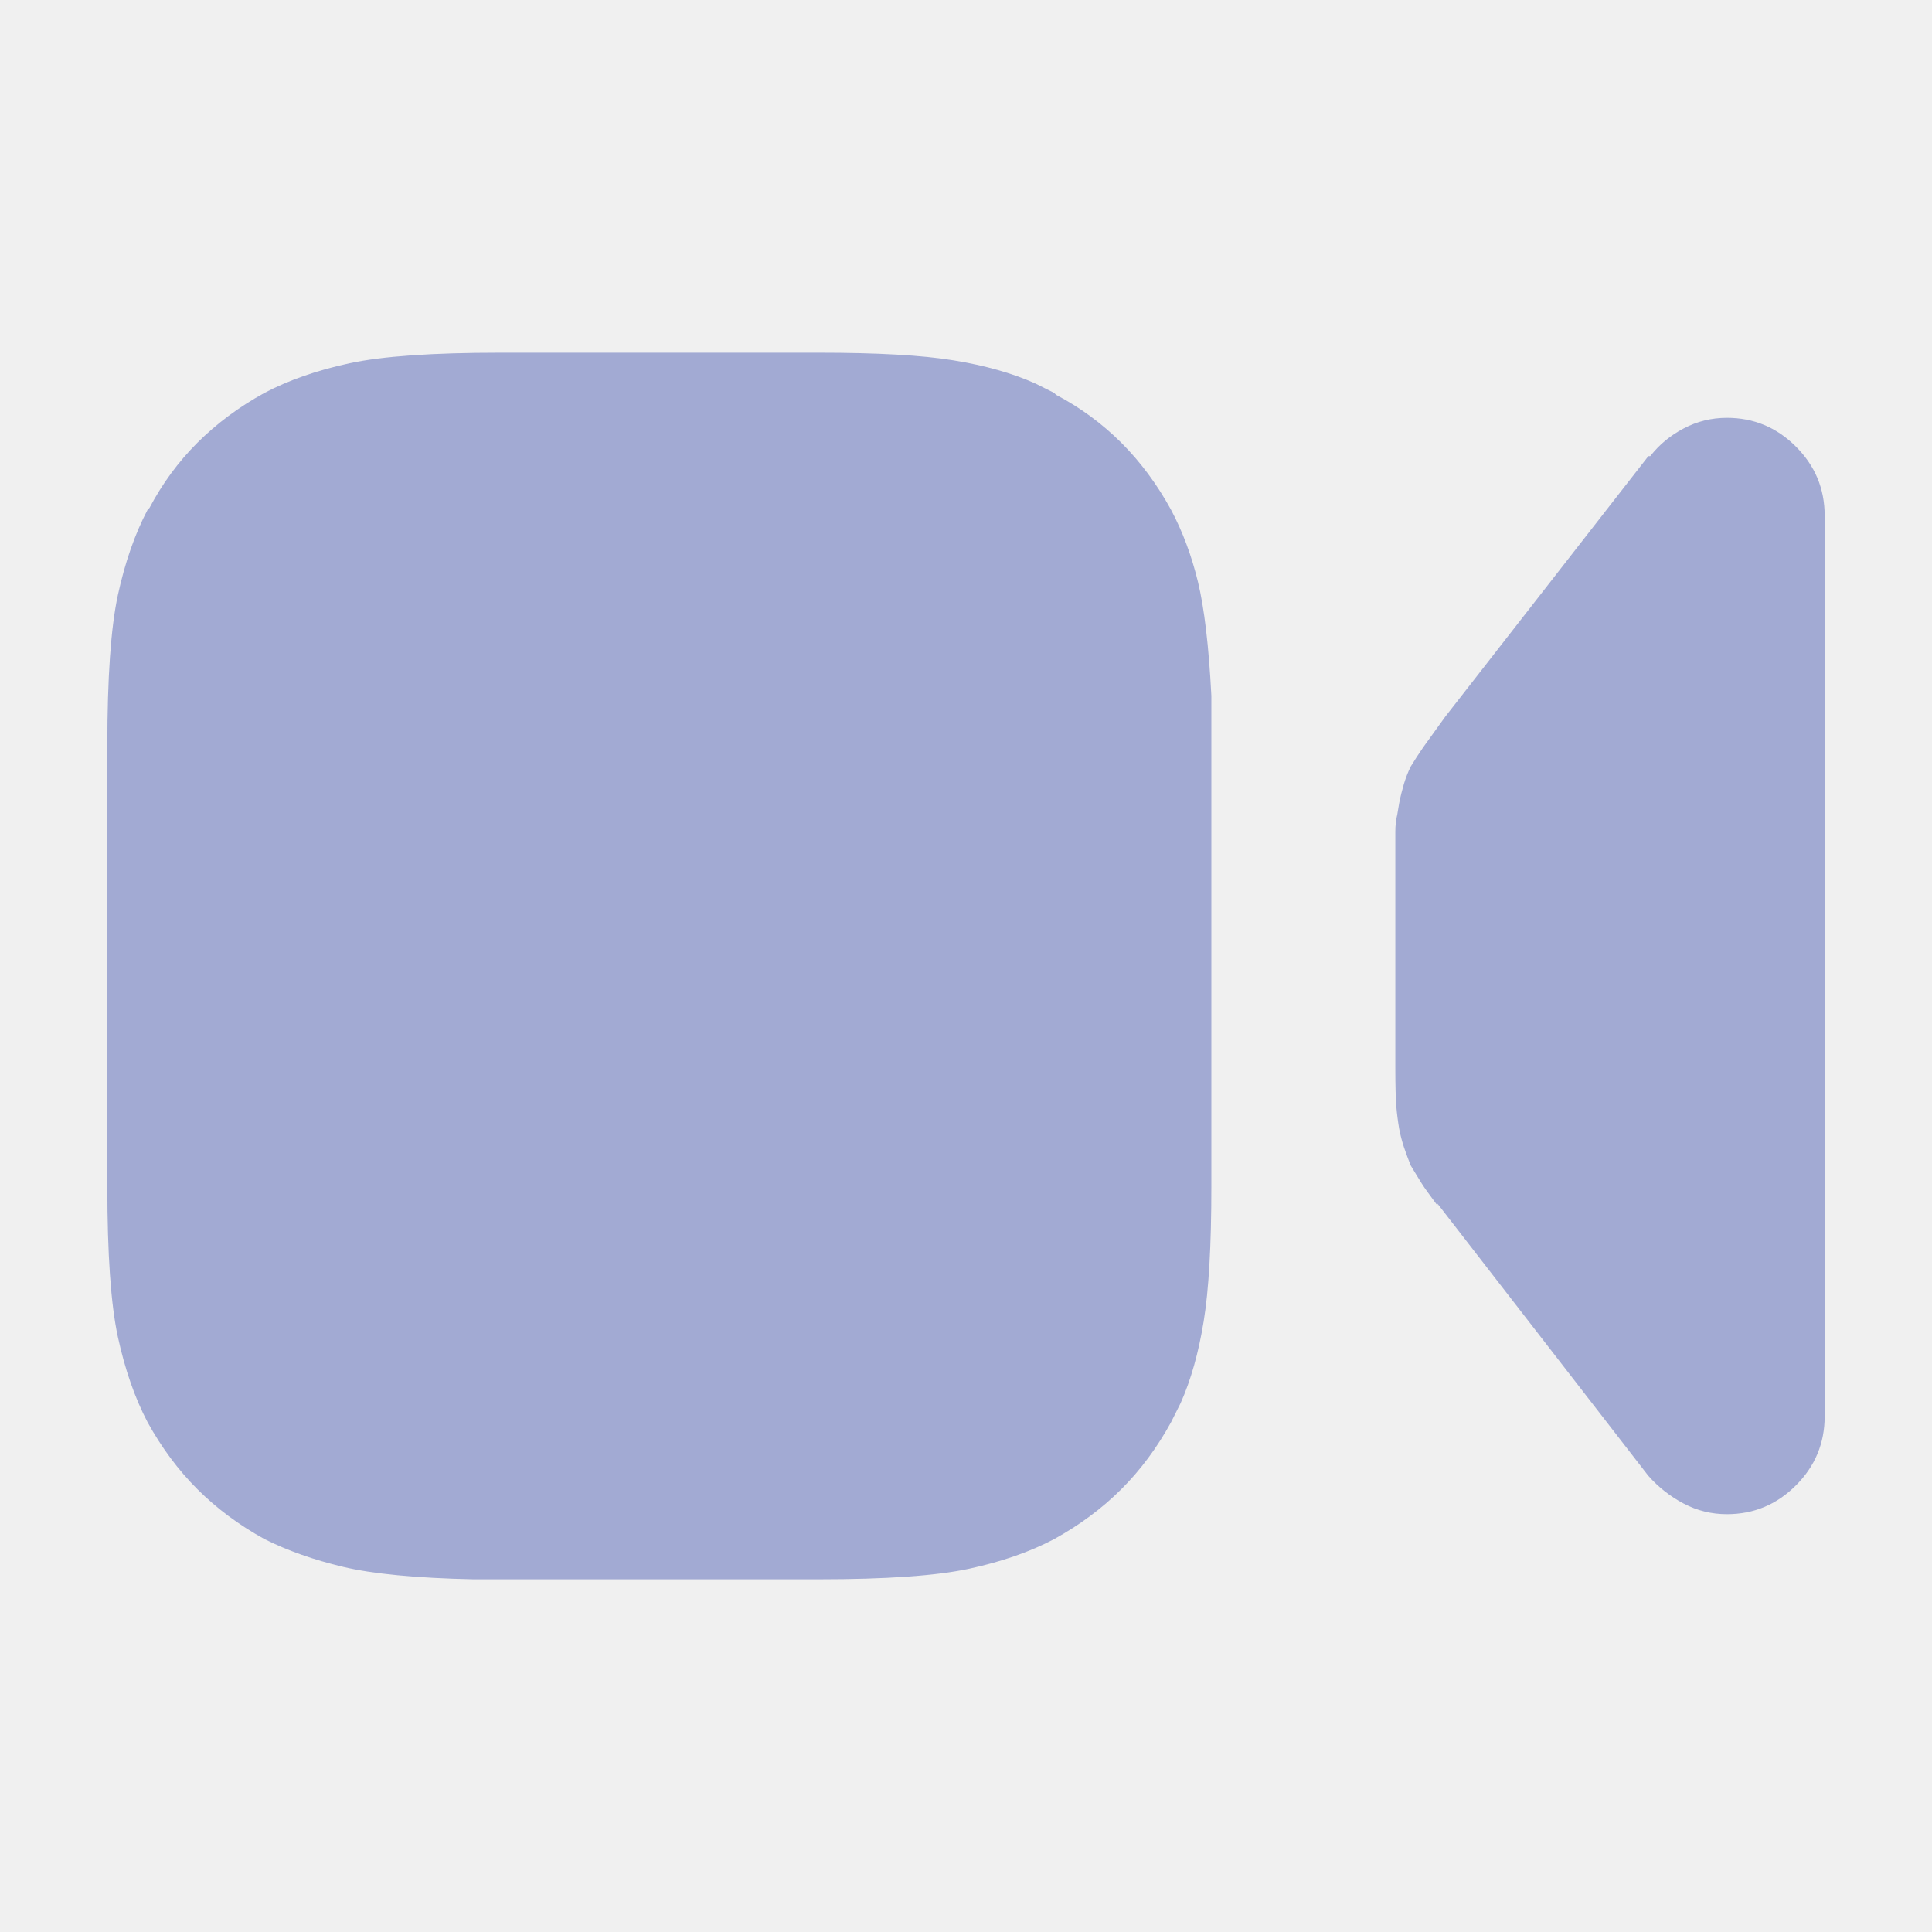
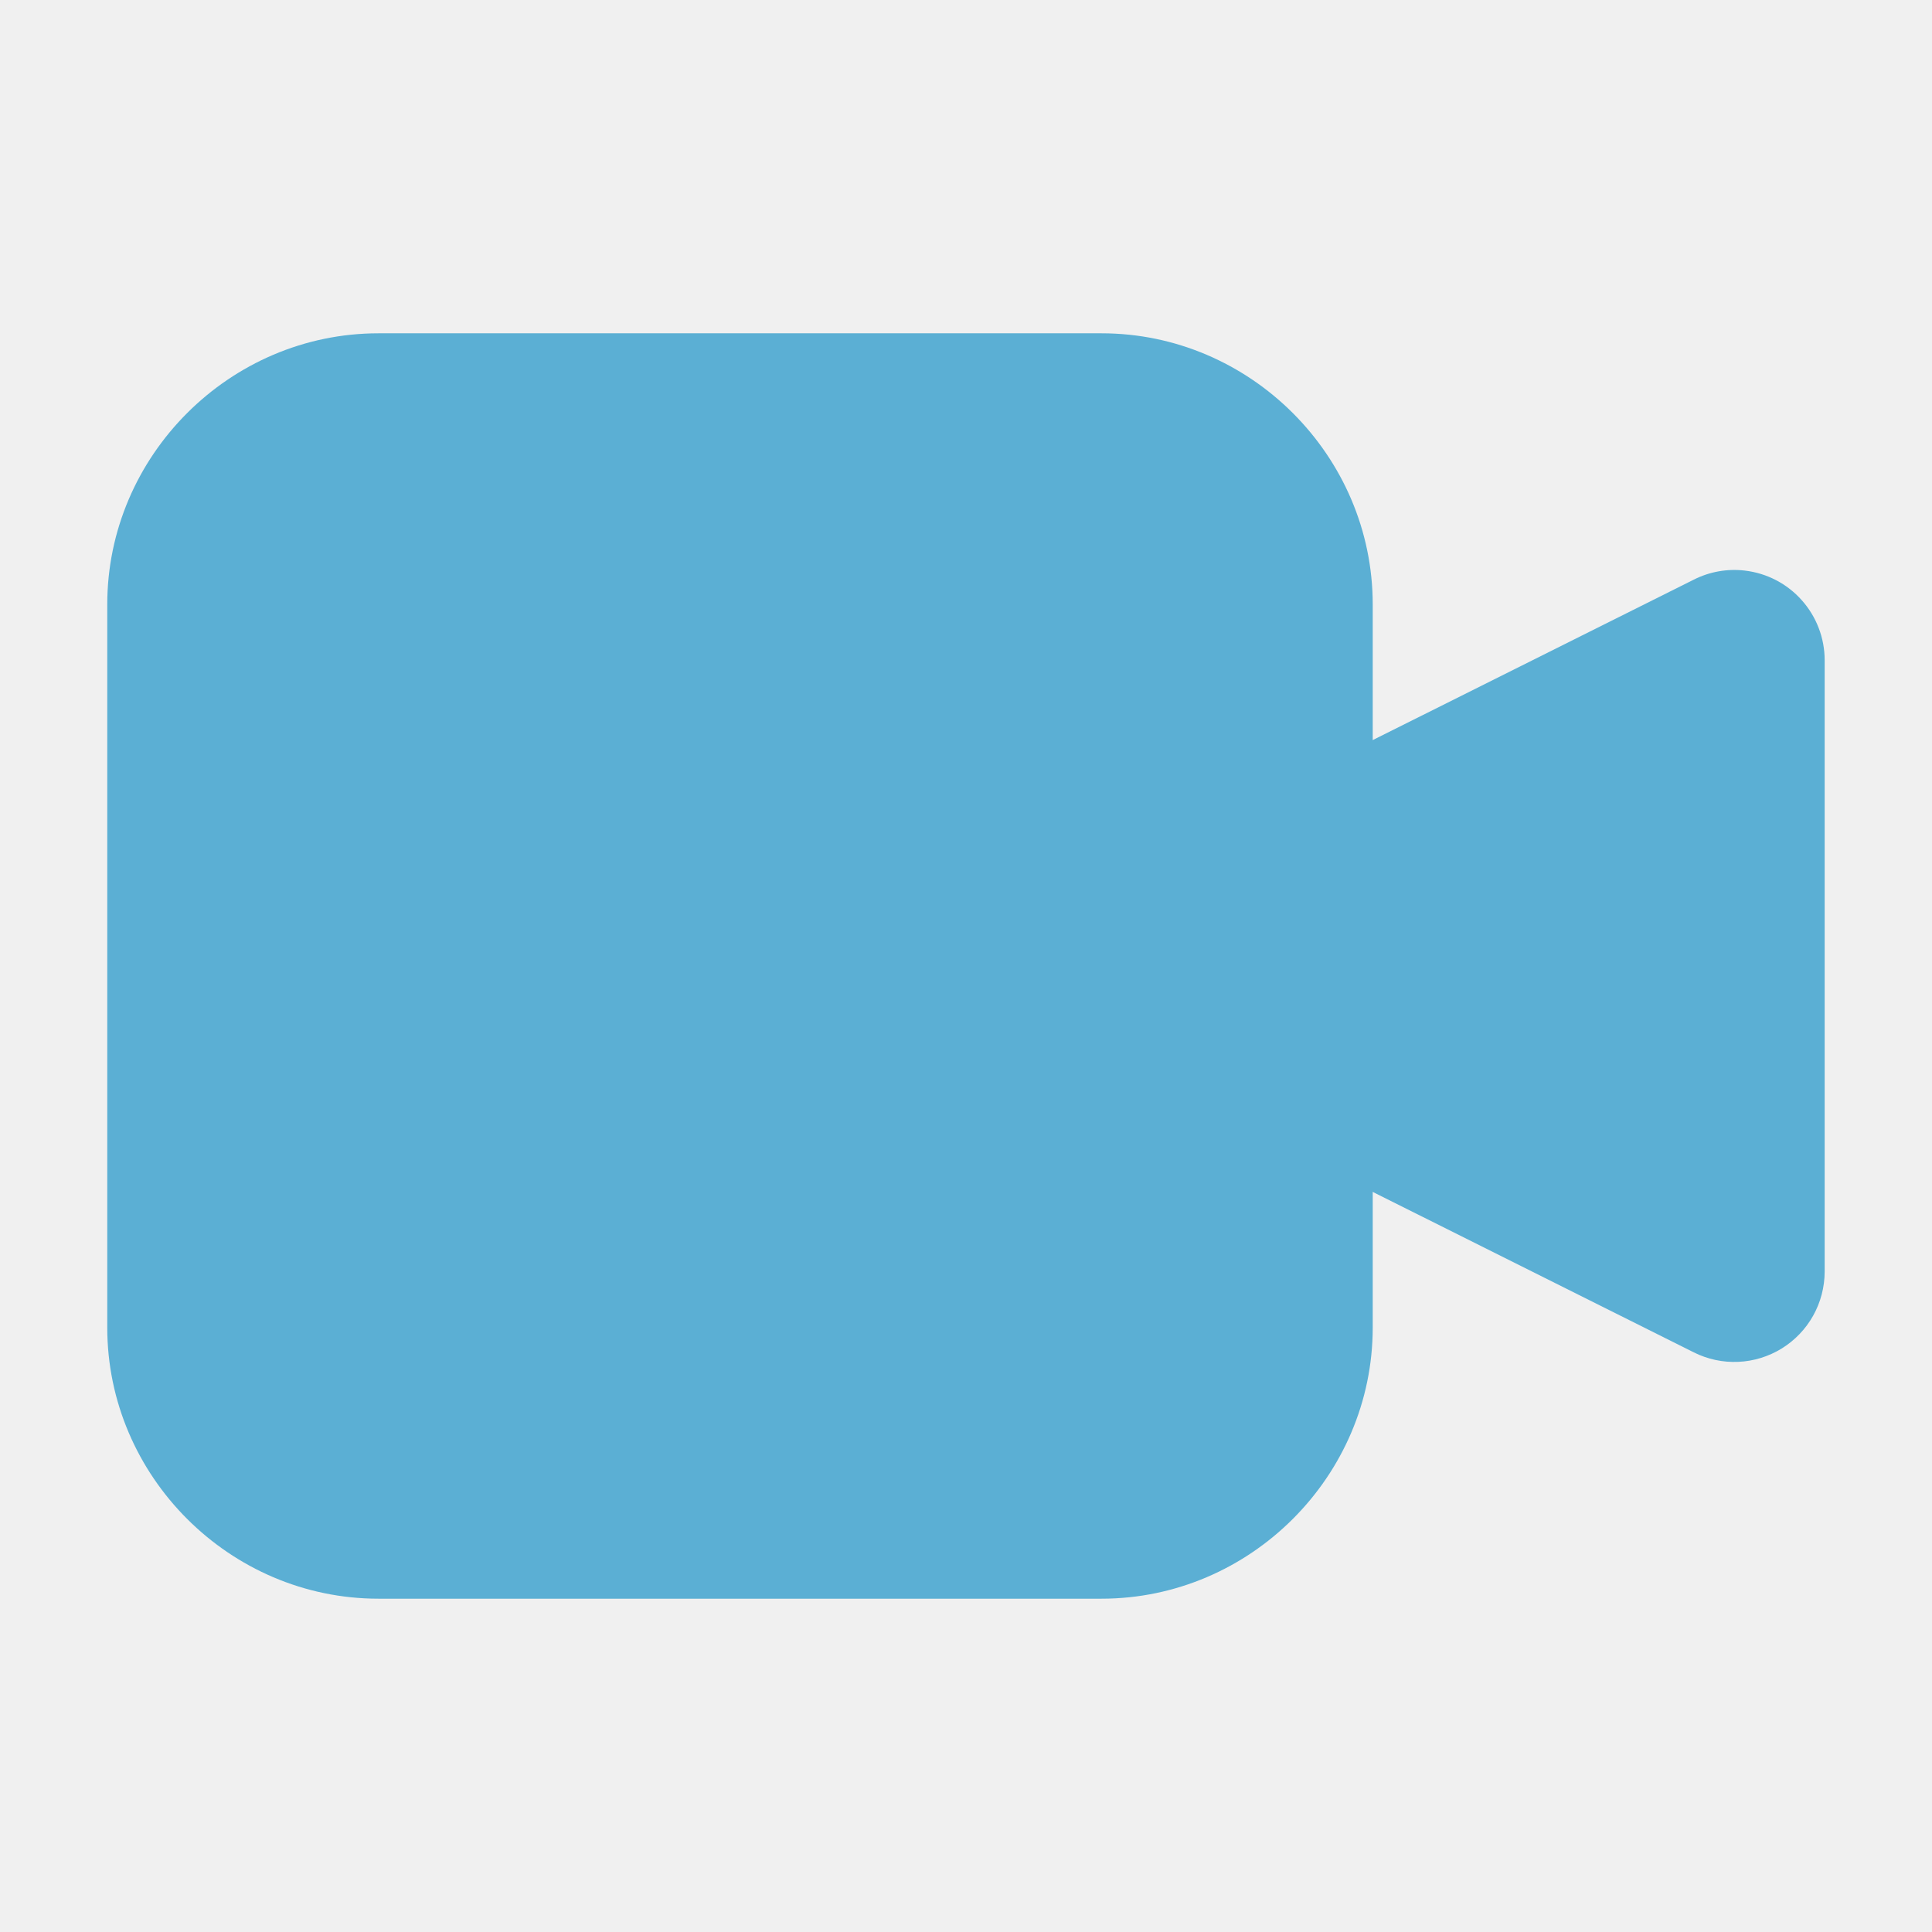
<svg xmlns="http://www.w3.org/2000/svg" width="27" height="27" viewBox="0 0 27 27" fill="none">
-   <path d="M20.089 16.821L23.036 20.625C23.179 20.786 23.344 20.915 23.531 21.013C23.719 21.112 23.92 21.161 24.134 21.161C24.509 21.161 24.83 21.027 25.098 20.759C25.366 20.491 25.5 20.17 25.5 19.795V7.205C25.5 6.83 25.366 6.509 25.098 6.241C24.83 5.973 24.509 5.839 24.134 5.839C23.92 5.839 23.719 5.888 23.531 5.987C23.344 6.085 23.188 6.214 23.062 6.375H23.036L20.196 10.018C20.054 10.214 19.951 10.357 19.888 10.446C19.826 10.536 19.768 10.625 19.714 10.714C19.679 10.786 19.647 10.866 19.62 10.955C19.594 11.045 19.571 11.134 19.554 11.223L19.527 11.384C19.509 11.455 19.5 11.536 19.5 11.625V11.866V11.88V11.893V14.92C19.5 15.17 19.505 15.348 19.513 15.455C19.522 15.562 19.536 15.67 19.554 15.777C19.571 15.866 19.594 15.951 19.62 16.031C19.647 16.112 19.679 16.196 19.714 16.286L19.795 16.42C19.848 16.509 19.897 16.585 19.942 16.647C19.987 16.71 20.036 16.777 20.089 16.848V16.821ZM6.616 22.071H11.438C12.384 22.071 13.085 22.022 13.54 21.924C13.995 21.826 14.393 21.688 14.732 21.509C15.089 21.312 15.402 21.08 15.67 20.812C15.938 20.545 16.17 20.232 16.366 19.875L16.5 19.607C16.643 19.286 16.75 18.906 16.821 18.469C16.893 18.031 16.929 17.402 16.929 16.58V10.42V9.723C16.893 9.027 16.83 8.496 16.741 8.129C16.652 7.763 16.527 7.429 16.366 7.125C16.17 6.768 15.938 6.455 15.67 6.187C15.402 5.92 15.098 5.696 14.759 5.518L14.732 5.491L14.464 5.357C14.143 5.214 13.763 5.107 13.326 5.036C12.888 4.964 12.259 4.929 11.438 4.929H6.991C6.045 4.929 5.344 4.978 4.888 5.076C4.433 5.174 4.036 5.312 3.696 5.491C3.339 5.687 3.027 5.92 2.759 6.187C2.491 6.455 2.268 6.759 2.089 7.098L2.062 7.125C1.884 7.464 1.746 7.862 1.647 8.317C1.549 8.772 1.5 9.473 1.5 10.42V16.58C1.5 17.527 1.549 18.228 1.647 18.683C1.746 19.138 1.884 19.536 2.062 19.875C2.259 20.232 2.491 20.545 2.759 20.812C3.027 21.08 3.339 21.312 3.696 21.509C4.018 21.67 4.384 21.799 4.795 21.897C5.205 21.995 5.812 22.054 6.616 22.071Z" fill="#A2AAD3" />
+   <g clip-path="url(#clip0_154_331)">
+     <path d="M24.384 7.974C24.14 7.945 23.892 7.989 23.672 8.1L17.921 10.974V16.026L23.672 18.9C23.864 18.996 24.078 19.042 24.293 19.032C24.508 19.023 24.716 18.958 24.899 18.846C25.082 18.733 25.234 18.575 25.339 18.387C25.444 18.2 25.499 17.988 25.5 17.773V9.227C25.5 8.917 25.386 8.619 25.18 8.388C24.975 8.157 24.692 8.01 24.384 7.974Z" fill="#5BAFD4" />
+     <path d="M5.289 4.658C3.211 4.658 1.499 6.369 1.499 8.447V18.553C1.499 20.631 3.211 22.342 5.289 22.342H15.394C17.472 22.342 19.184 20.631 19.184 18.553V8.447C19.184 6.369 17.472 4.658 15.394 4.658H5.289Z" fill="#5BAFD4" />
+   </g>
+   <defs>
+     <clipPath id="clip0_154_331">
+       <rect width="24" height="24" fill="white" transform="translate(1.5 1.5)" />
+     </clipPath>
+   </defs>
</svg>
